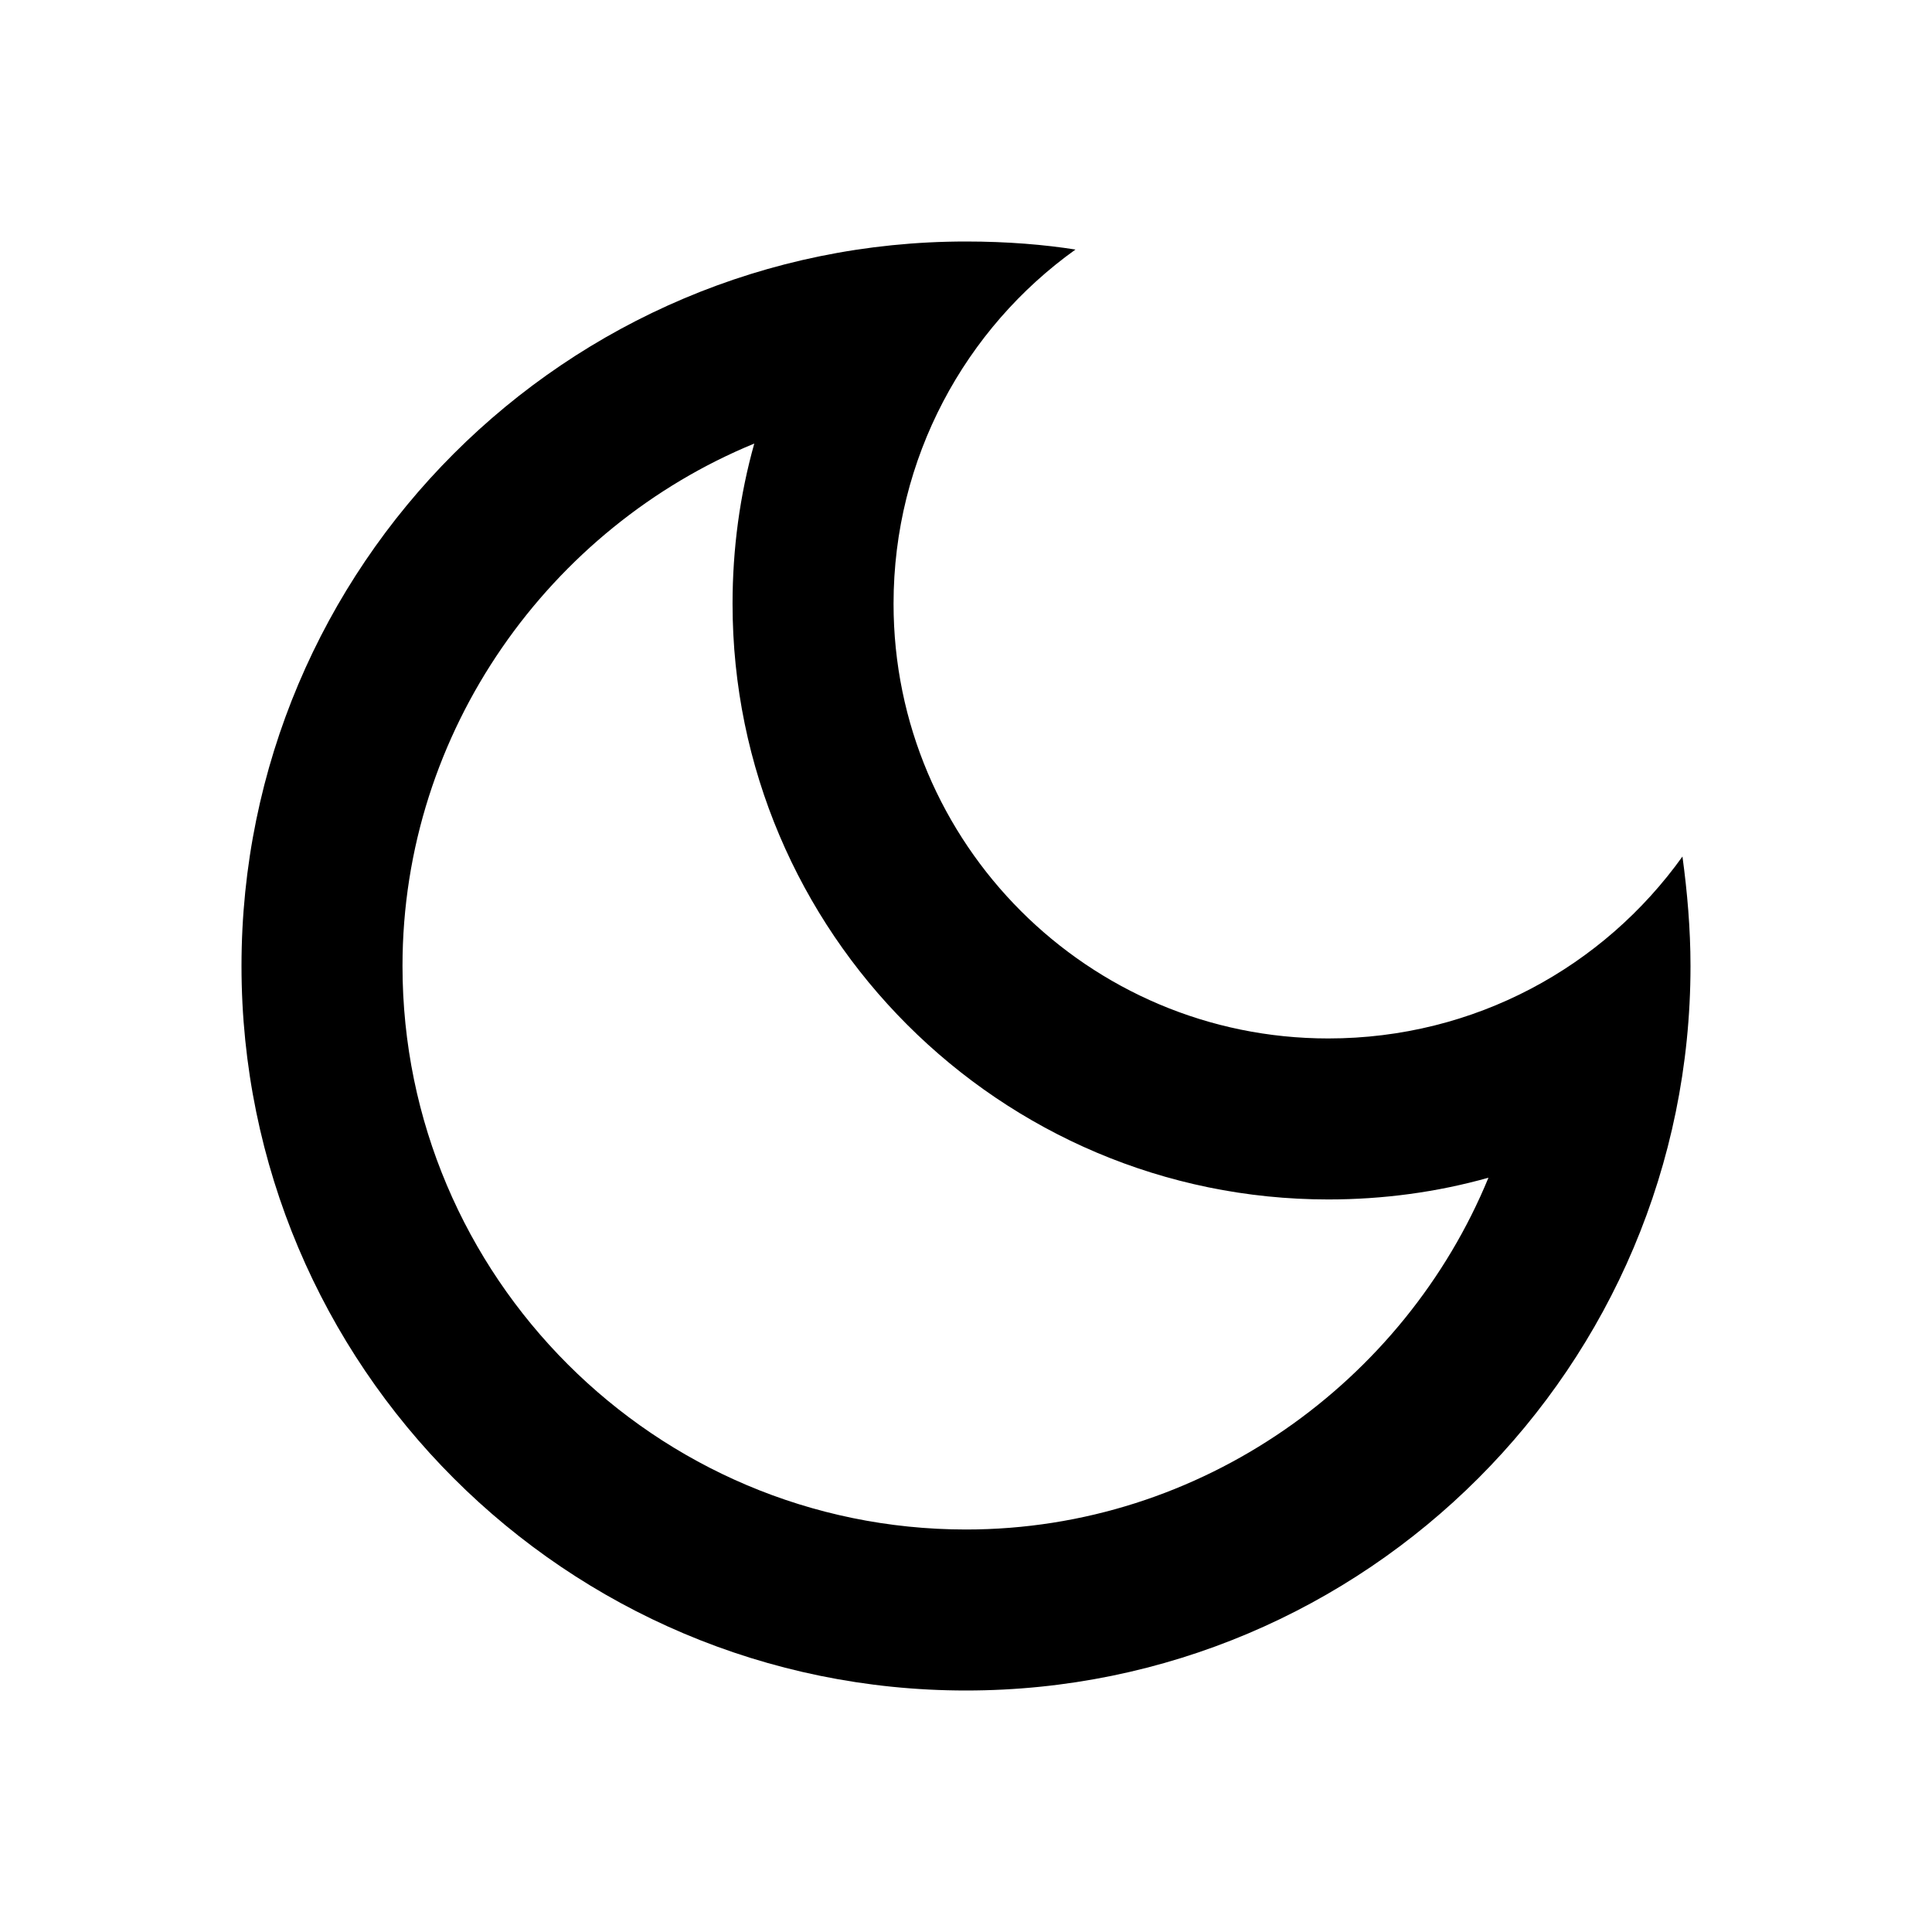
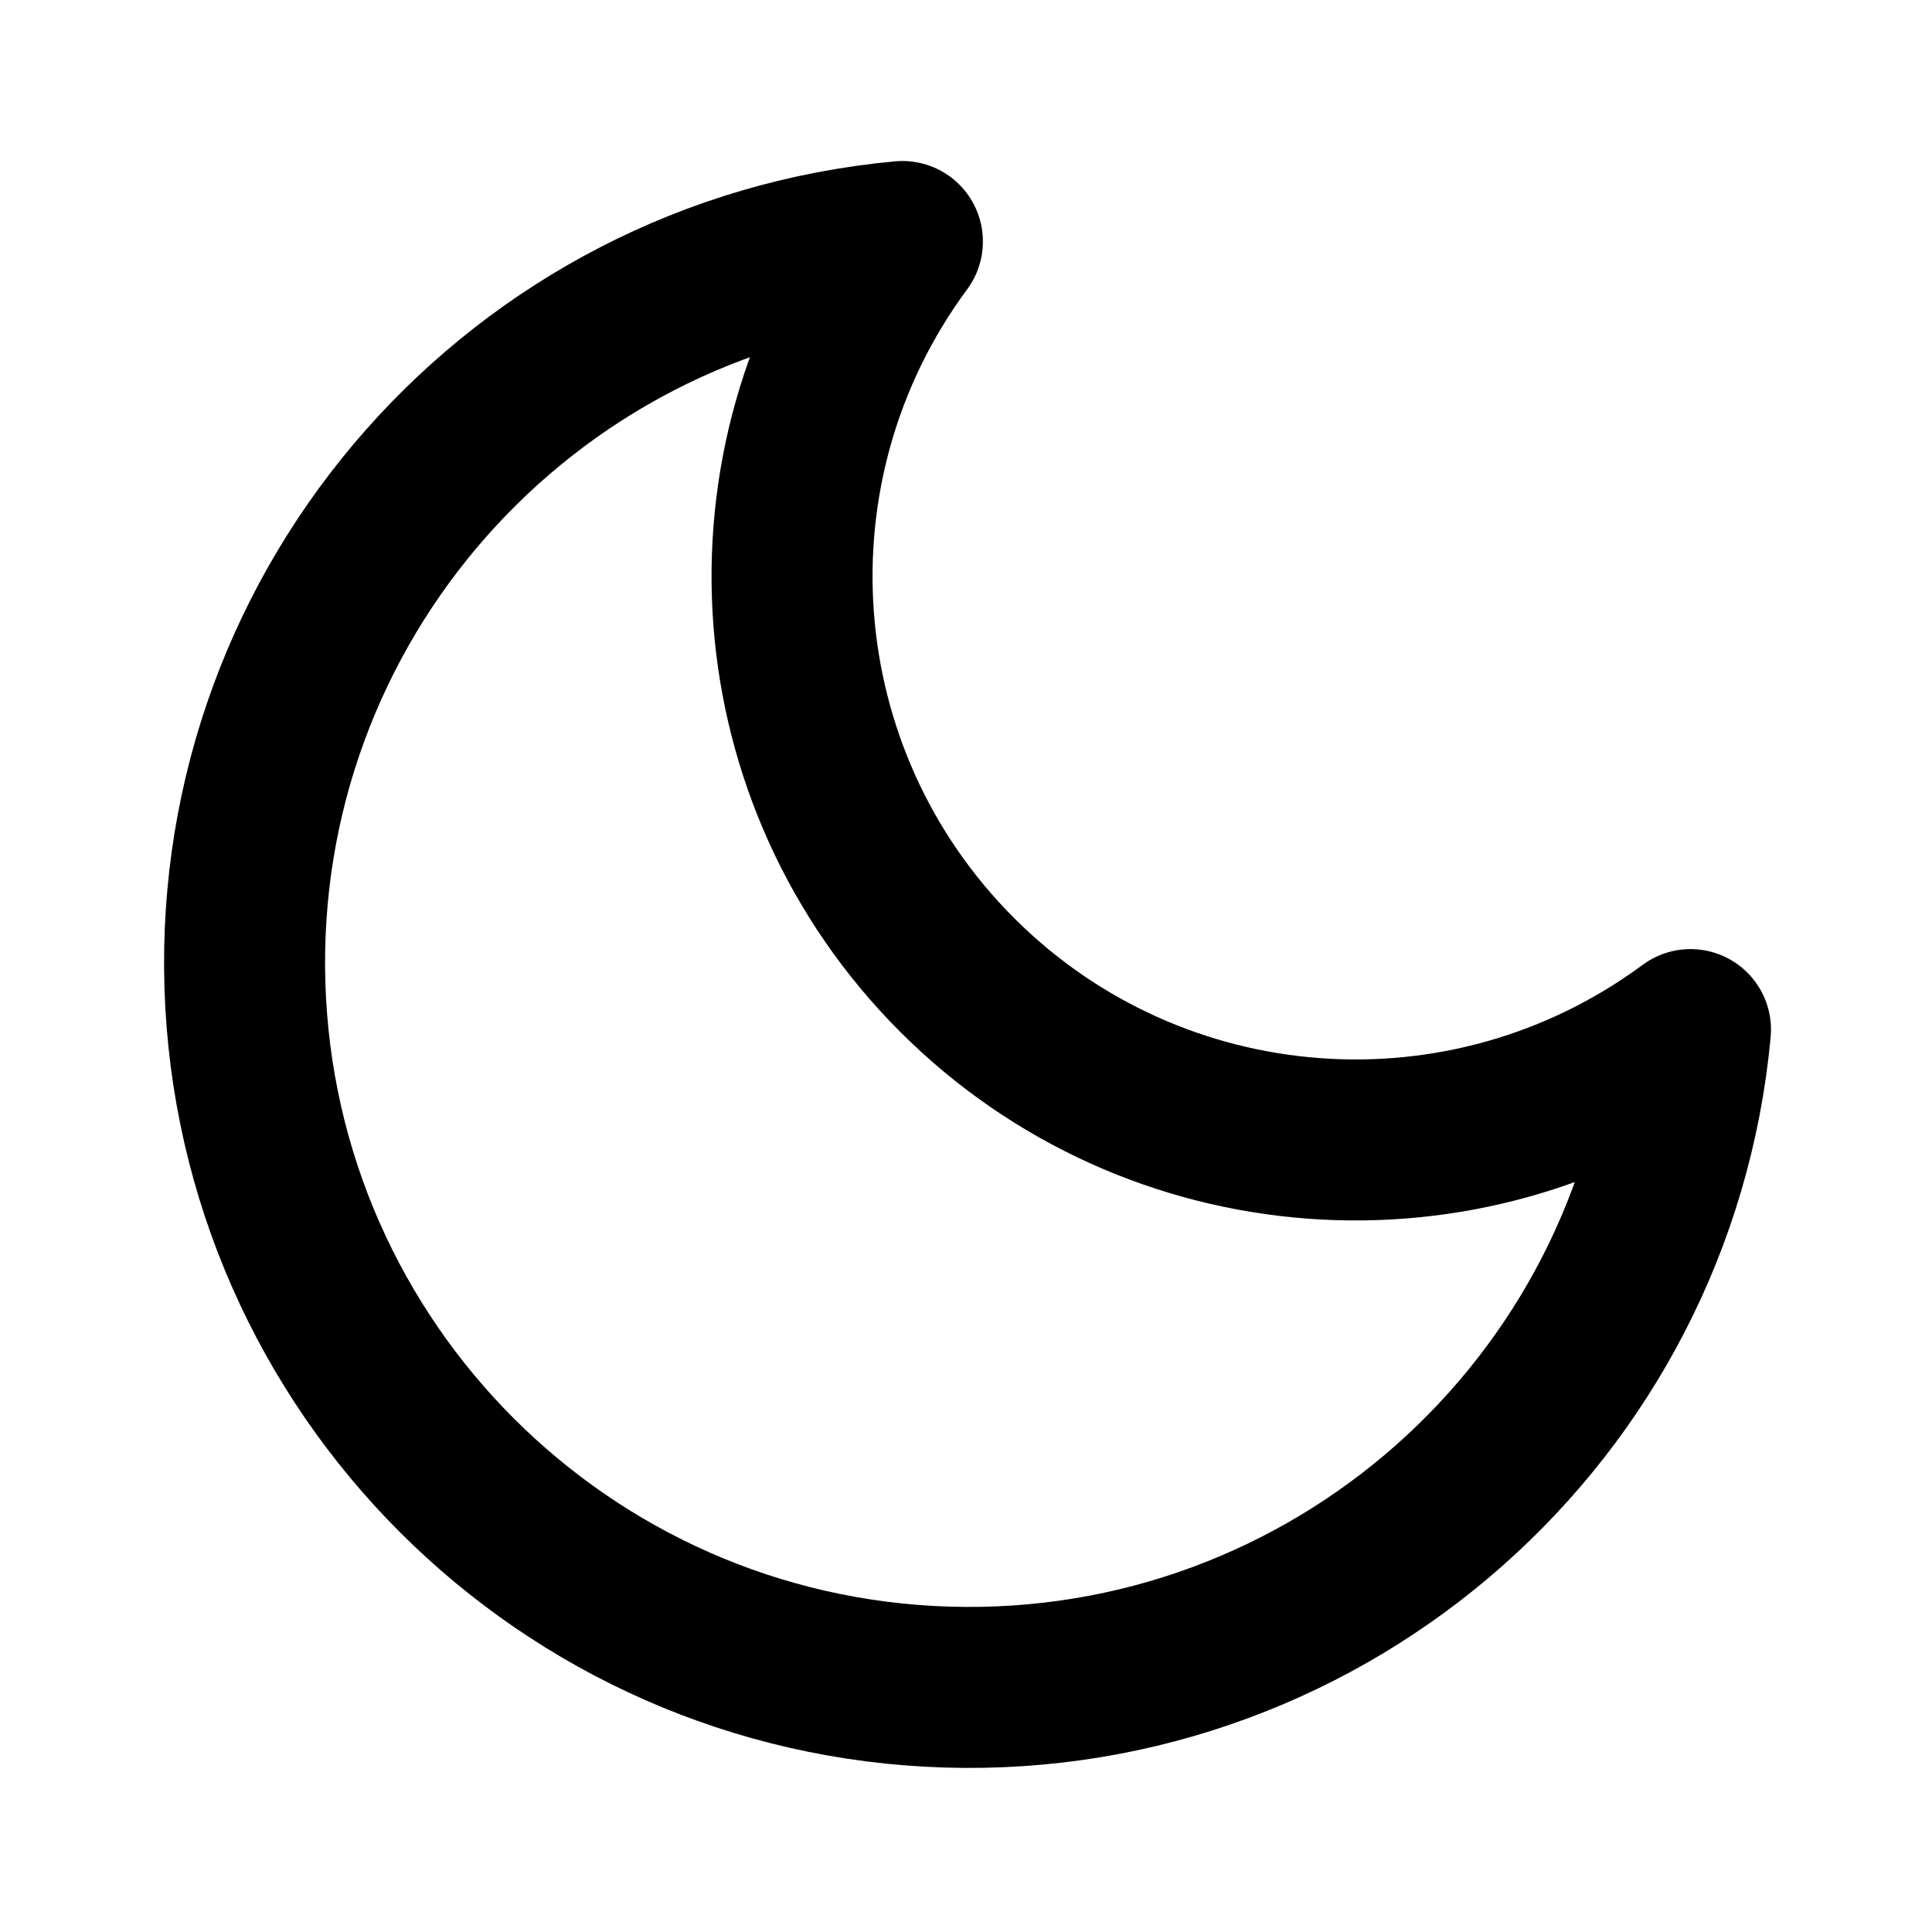
- <svg xmlns="http://www.w3.org/2000/svg" height="24" viewBox="0 0 24 24" width="24" fill="currentColor">
-   <path d="M0 0h24v24H0z" fill="none" />
-   <path d="M9.37 5.51C9.19 6.15 9.1 6.82 9.1 7.5c0 4.08 3.32 7.4 7.4 7.4.68 0 1.35-.09 1.99-.27C17.45 17.16 14.93 19 12 19c-3.86 0-7-3.14-7-7 0-2.93 1.84-5.45 4.37-6.49zM12 3c-4.97 0-9 4.03-9 9s4.03 9 9 9 9-4.03 9-9c0-.46-.04-.92-.1-1.36-.98 1.37-2.58 2.26-4.4 2.26-2.98 0-5.4-2.42-5.4-5.4 0-1.81.89-3.42 2.26-4.4-.38-.06-.84-.1-1.36-.1z" />
+ <svg xmlns="http://www.w3.org/2000/svg" viewBox="0 0 24 24" fill="none" stroke="currentColor" stroke-width="2" stroke-linecap="round" stroke-linejoin="round">
+   <path d="M21 12.79A9 9 0 1 1 11.21 3 7 7 0 0 0 21 12.79z" />
</svg>
